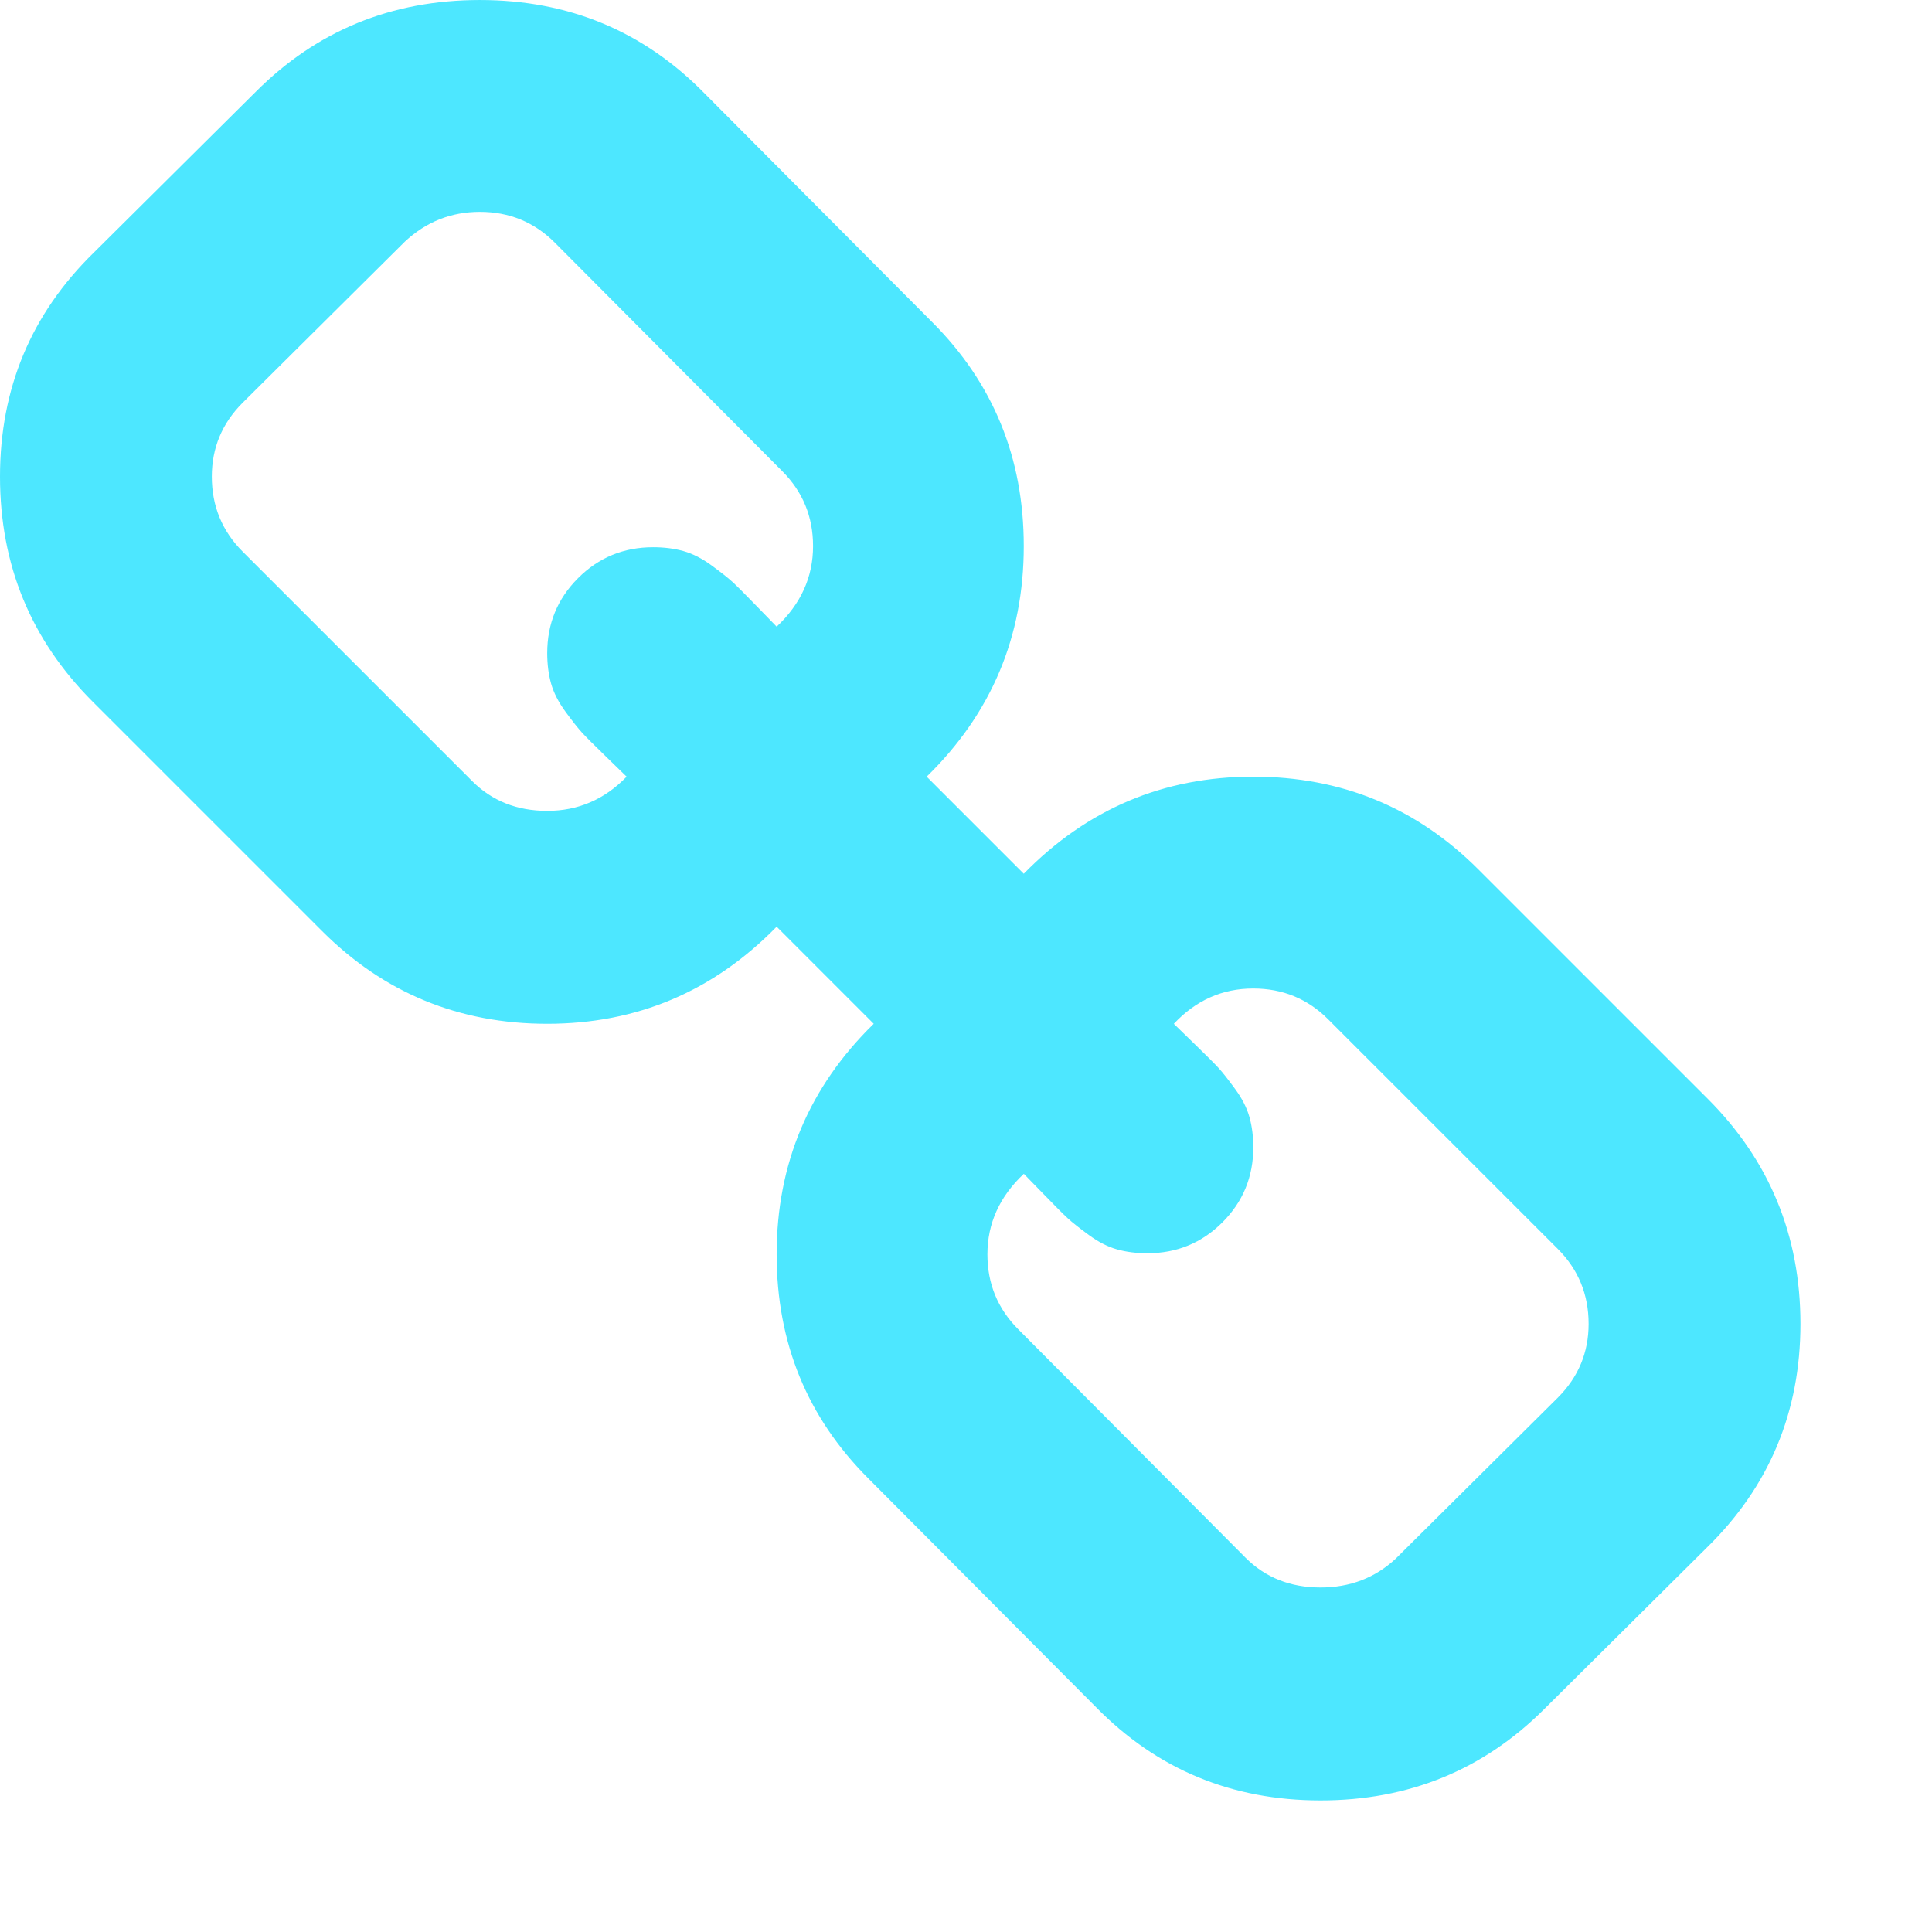
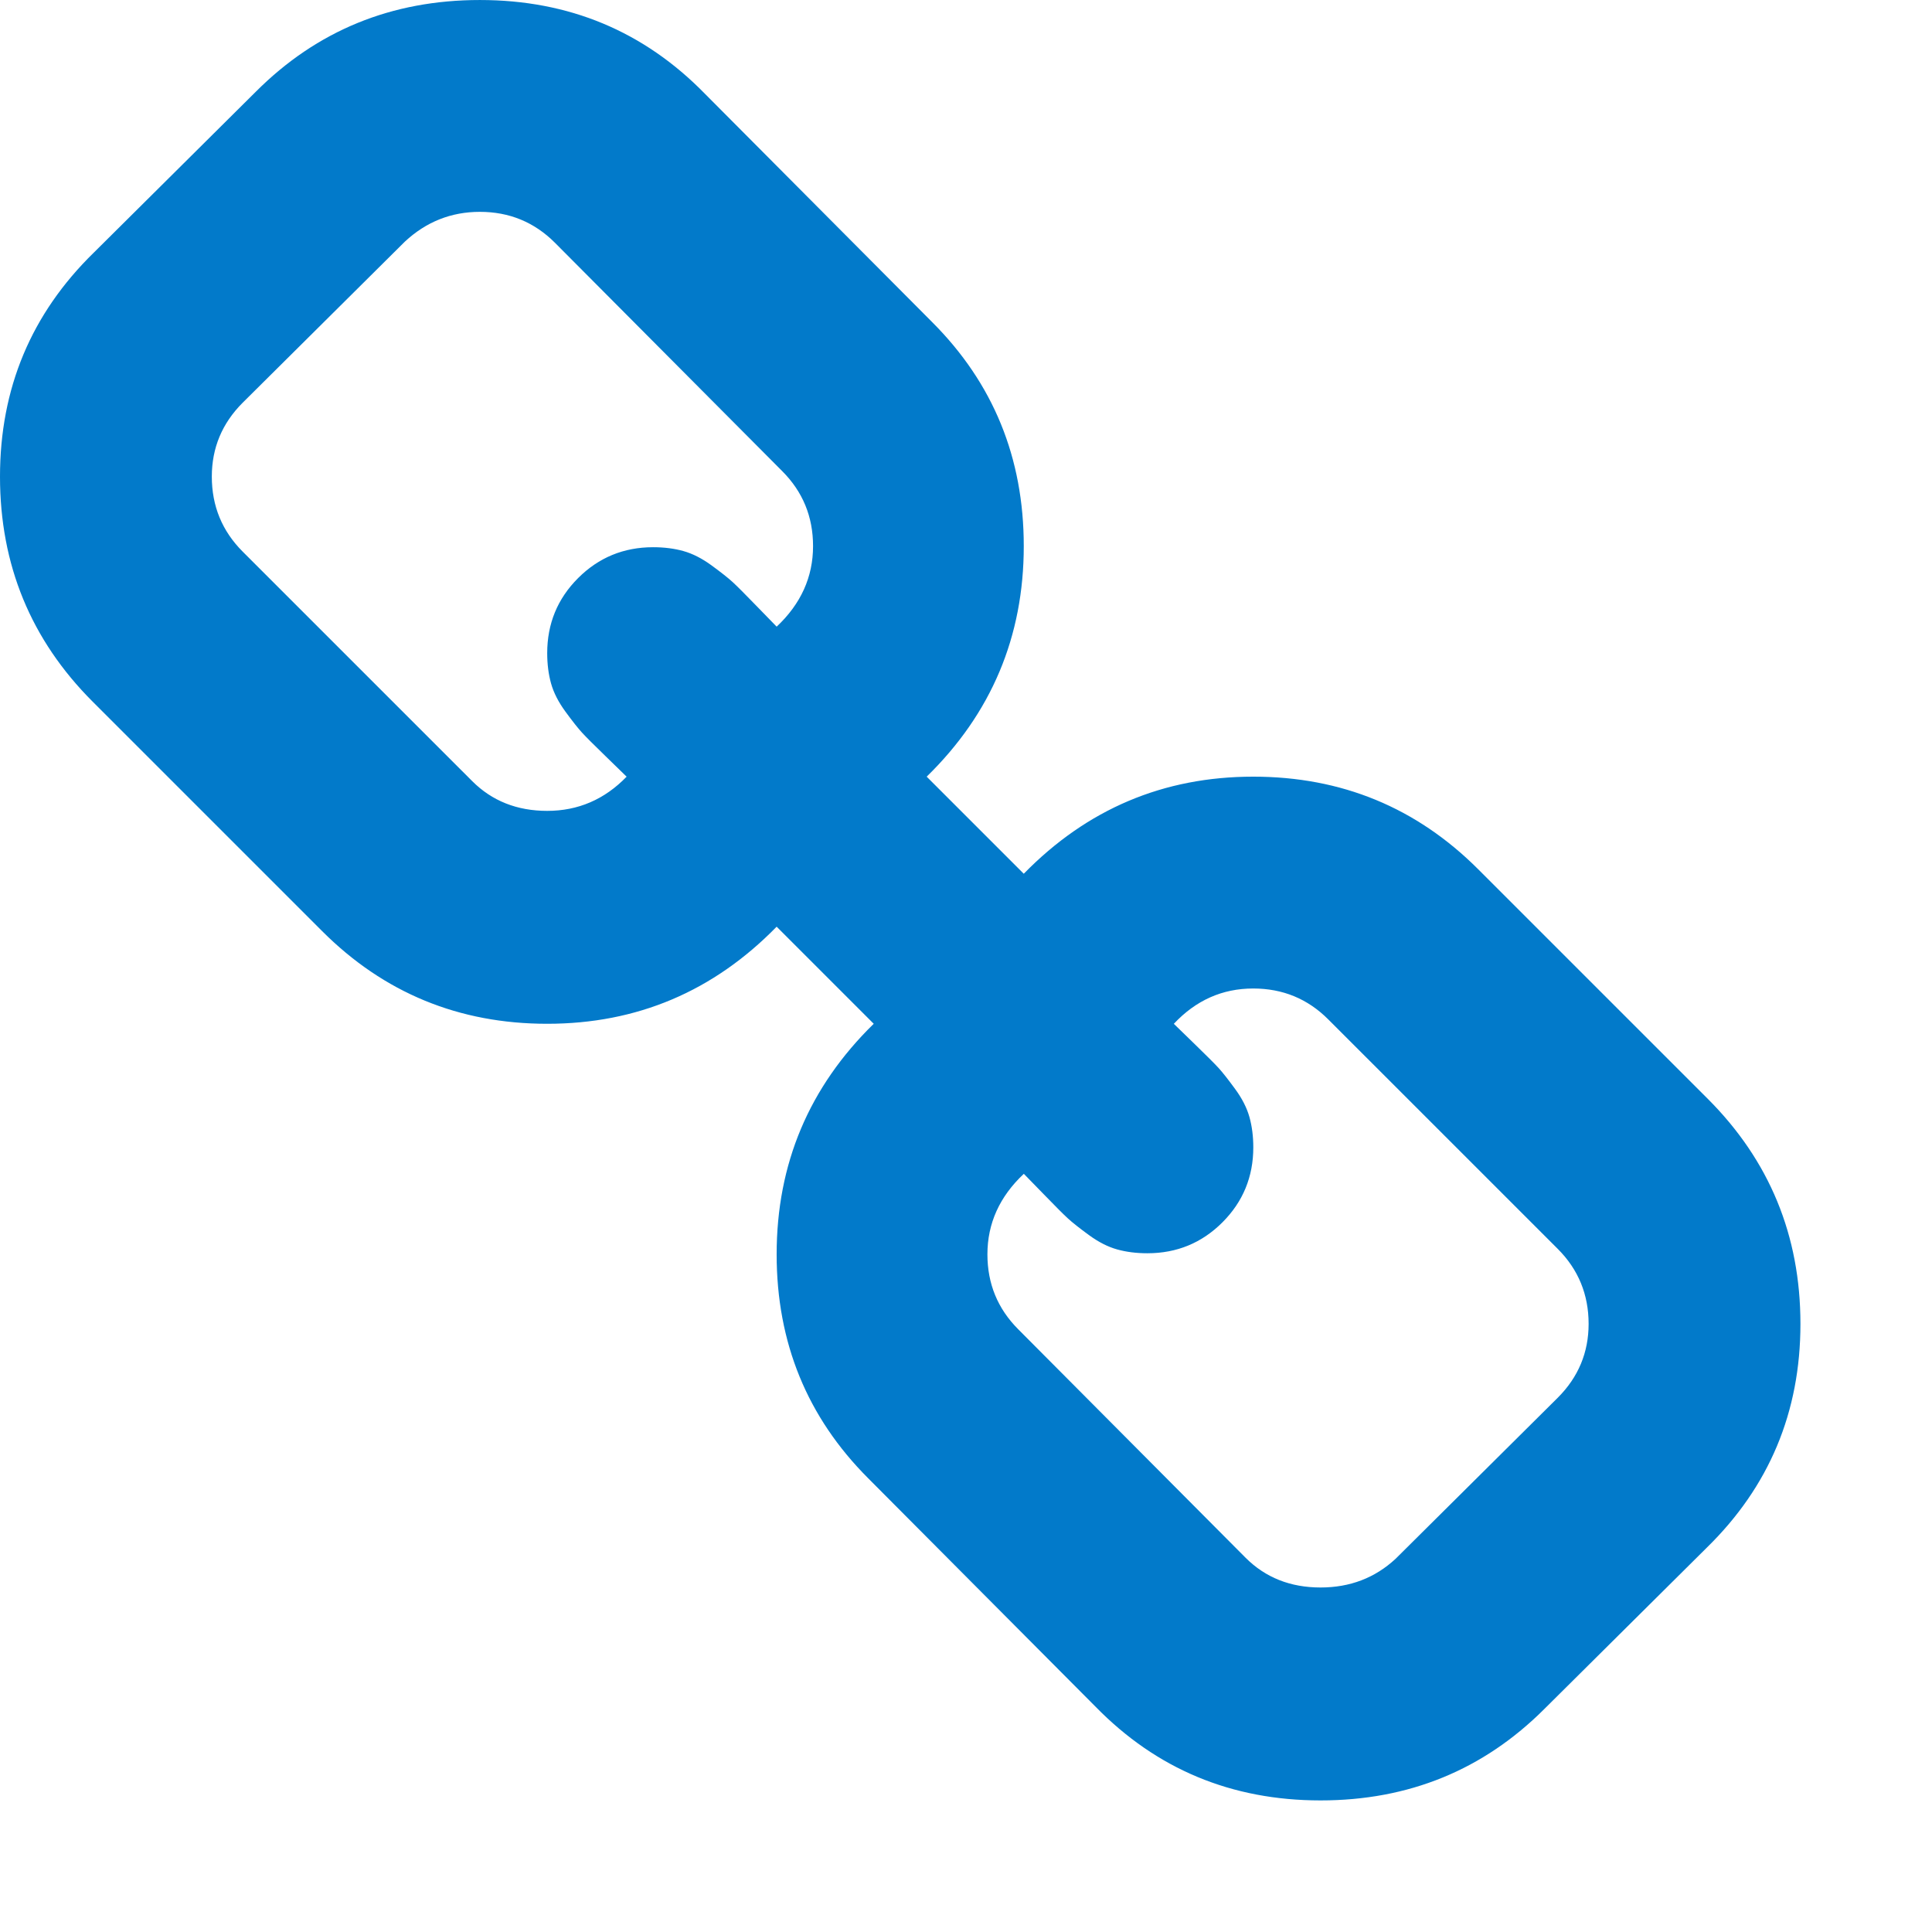
<svg xmlns="http://www.w3.org/2000/svg" version="1.1" x="0px" y="0px" width="500px" height="500px" viewBox="0 0 500 500" style="enable-background:new 0 0 500 500;" xml:space="preserve">
-   <path d="M441.962,284.364l-59.389-59.383c-15.984-15.985-35.396-23.982-58.238-23.982c-23.223,0-43.013,8.375-59.385,25.125 l-25.125-25.125c16.751-16.368,25.125-36.256,25.125-59.671c0-22.841-7.898-42.157-23.698-57.958l-58.815-59.097 c-15.798-16.178-35.212-24.27-58.242-24.27c-22.841,0-42.16,7.902-57.958,23.7L24.267,65.386C8.088,81.188,0,100.504,0,123.343 c0,22.841,7.996,42.258,23.982,58.245l59.385,59.383c15.99,15.988,35.404,23.982,58.245,23.982 c23.219,0,43.015-8.374,59.383-25.126l25.125,25.126c-16.75,16.371-25.125,36.258-25.125,59.672 c0,22.843,7.898,42.154,23.697,57.958l58.82,59.094c15.801,16.177,35.208,24.27,58.238,24.27c22.844,0,42.154-7.897,57.958-23.698 l41.973-41.682c16.177-15.804,24.271-35.118,24.271-57.958C465.947,319.771,457.953,300.359,441.962,284.364z M200.999,162.178 c-0.571-0.571-2.334-2.378-5.28-5.424c-2.948-3.046-4.995-5.092-6.136-6.14c-1.143-1.047-2.952-2.474-5.426-4.286 c-2.478-1.809-4.902-3.044-7.28-3.711c-2.38-0.666-4.998-0.998-7.854-0.998c-7.611,0-14.084,2.666-19.414,7.993 c-5.33,5.327-7.992,11.799-7.992,19.414c0,2.853,0.332,5.471,0.998,7.851c0.666,2.382,1.903,4.808,3.711,7.281 c1.809,2.474,3.237,4.283,4.283,5.426c1.044,1.141,3.09,3.188,6.136,6.139c3.046,2.95,4.853,4.709,5.424,5.281 c-5.711,5.898-12.563,8.848-20.555,8.848c-7.804,0-14.277-2.568-19.414-7.705L62.81,142.761c-5.327-5.33-7.992-11.802-7.992-19.417 c0-7.421,2.662-13.796,7.992-19.126l41.971-41.687c5.523-5.14,11.991-7.705,19.417-7.705c7.611,0,14.083,2.663,19.414,7.993 l58.813,59.097c5.33,5.33,7.992,11.801,7.992,19.414C210.418,149.321,207.278,156.27,200.999,162.178z M403.147,361.732 l-41.973,41.686c-5.332,4.945-11.8,7.423-19.418,7.423c-7.809,0-14.27-2.566-19.41-7.707l-58.813-59.101 c-5.331-5.332-7.99-11.8-7.99-19.41c0-7.994,3.138-14.941,9.421-20.841c0.575,0.567,2.334,2.381,5.284,5.42 c2.95,3.046,4.996,5.093,6.14,6.14c1.143,1.051,2.949,2.478,5.42,4.288c2.478,1.811,4.9,3.049,7.282,3.713 c2.382,0.667,4.997,0.999,7.851,0.999c7.618,0,14.086-2.665,19.418-7.994c5.324-5.328,7.994-11.8,7.994-19.41 c0-2.854-0.339-5.472-1-7.851c-0.67-2.382-1.902-4.809-3.72-7.282c-1.811-2.471-3.23-4.284-4.281-5.428 c-1.047-1.136-3.094-3.183-6.139-6.14c-3.046-2.949-4.853-4.709-5.428-5.276c5.715-6.092,12.566-9.138,20.554-9.138 c7.617,0,14.085,2.663,19.41,7.994l59.388,59.382c5.332,5.332,7.995,11.807,7.995,19.417 C411.132,350.032,408.469,356.415,403.147,361.732z" fill="#4DE7FF" />
+   <path d="M441.962,284.364l-59.389-59.383c-15.984-15.985-35.396-23.982-58.238-23.982c-23.223,0-43.013,8.375-59.385,25.125 l-25.125-25.125c16.751-16.368,25.125-36.256,25.125-59.671c0-22.841-7.898-42.157-23.698-57.958l-58.815-59.097 c-15.798-16.178-35.212-24.27-58.242-24.27c-22.841,0-42.16,7.902-57.958,23.7L24.267,65.386C8.088,81.188,0,100.504,0,123.343 c0,22.841,7.996,42.258,23.982,58.245l59.385,59.383c15.99,15.988,35.404,23.982,58.245,23.982 c23.219,0,43.015-8.374,59.383-25.126l25.125,25.126c-16.75,16.371-25.125,36.258-25.125,59.672 c0,22.843,7.898,42.154,23.697,57.958l58.82,59.094c15.801,16.177,35.208,24.27,58.238,24.27c22.844,0,42.154-7.897,57.958-23.698 l41.973-41.682c16.177-15.804,24.271-35.118,24.271-57.958C465.947,319.771,457.953,300.359,441.962,284.364z M200.999,162.178 c-0.571-0.571-2.334-2.378-5.28-5.424c-2.948-3.046-4.995-5.092-6.136-6.14c-1.143-1.047-2.952-2.474-5.426-4.286 c-2.478-1.809-4.902-3.044-7.28-3.711c-2.38-0.666-4.998-0.998-7.854-0.998c-7.611,0-14.084,2.666-19.414,7.993 c-5.33,5.327-7.992,11.799-7.992,19.414c0,2.853,0.332,5.471,0.998,7.851c0.666,2.382,1.903,4.808,3.711,7.281 c1.809,2.474,3.237,4.283,4.283,5.426c1.044,1.141,3.09,3.188,6.136,6.139c3.046,2.95,4.853,4.709,5.424,5.281 c-5.711,5.898-12.563,8.848-20.555,8.848c-7.804,0-14.277-2.568-19.414-7.705L62.81,142.761c-5.327-5.33-7.992-11.802-7.992-19.417 c0-7.421,2.662-13.796,7.992-19.126l41.971-41.687c5.523-5.14,11.991-7.705,19.417-7.705c7.611,0,14.083,2.663,19.414,7.993 l58.813,59.097c5.33,5.33,7.992,11.801,7.992,19.414C210.418,149.321,207.278,156.27,200.999,162.178z M403.147,361.732 l-41.973,41.686c-5.332,4.945-11.8,7.423-19.418,7.423c-7.809,0-14.27-2.566-19.41-7.707l-58.813-59.101 c-5.331-5.332-7.99-11.8-7.99-19.41c0-7.994,3.138-14.941,9.421-20.841c0.575,0.567,2.334,2.381,5.284,5.42 c2.95,3.046,4.996,5.093,6.14,6.14c1.143,1.051,2.949,2.478,5.42,4.288c2.478,1.811,4.9,3.049,7.282,3.713 c2.382,0.667,4.997,0.999,7.851,0.999c7.618,0,14.086-2.665,19.418-7.994c5.324-5.328,7.994-11.8,7.994-19.41 c0-2.854-0.339-5.472-1-7.851c-0.67-2.382-1.902-4.809-3.72-7.282c-1.811-2.471-3.23-4.284-4.281-5.428 c-1.047-1.136-3.094-3.183-6.139-6.14c-3.046-2.949-4.853-4.709-5.428-5.276c5.715-6.092,12.566-9.138,20.554-9.138 c7.617,0,14.085,2.663,19.41,7.994l59.388,59.382c5.332,5.332,7.995,11.807,7.995,19.417 C411.132,350.032,408.469,356.415,403.147,361.732z" fill="#027ACA" />
</svg>
